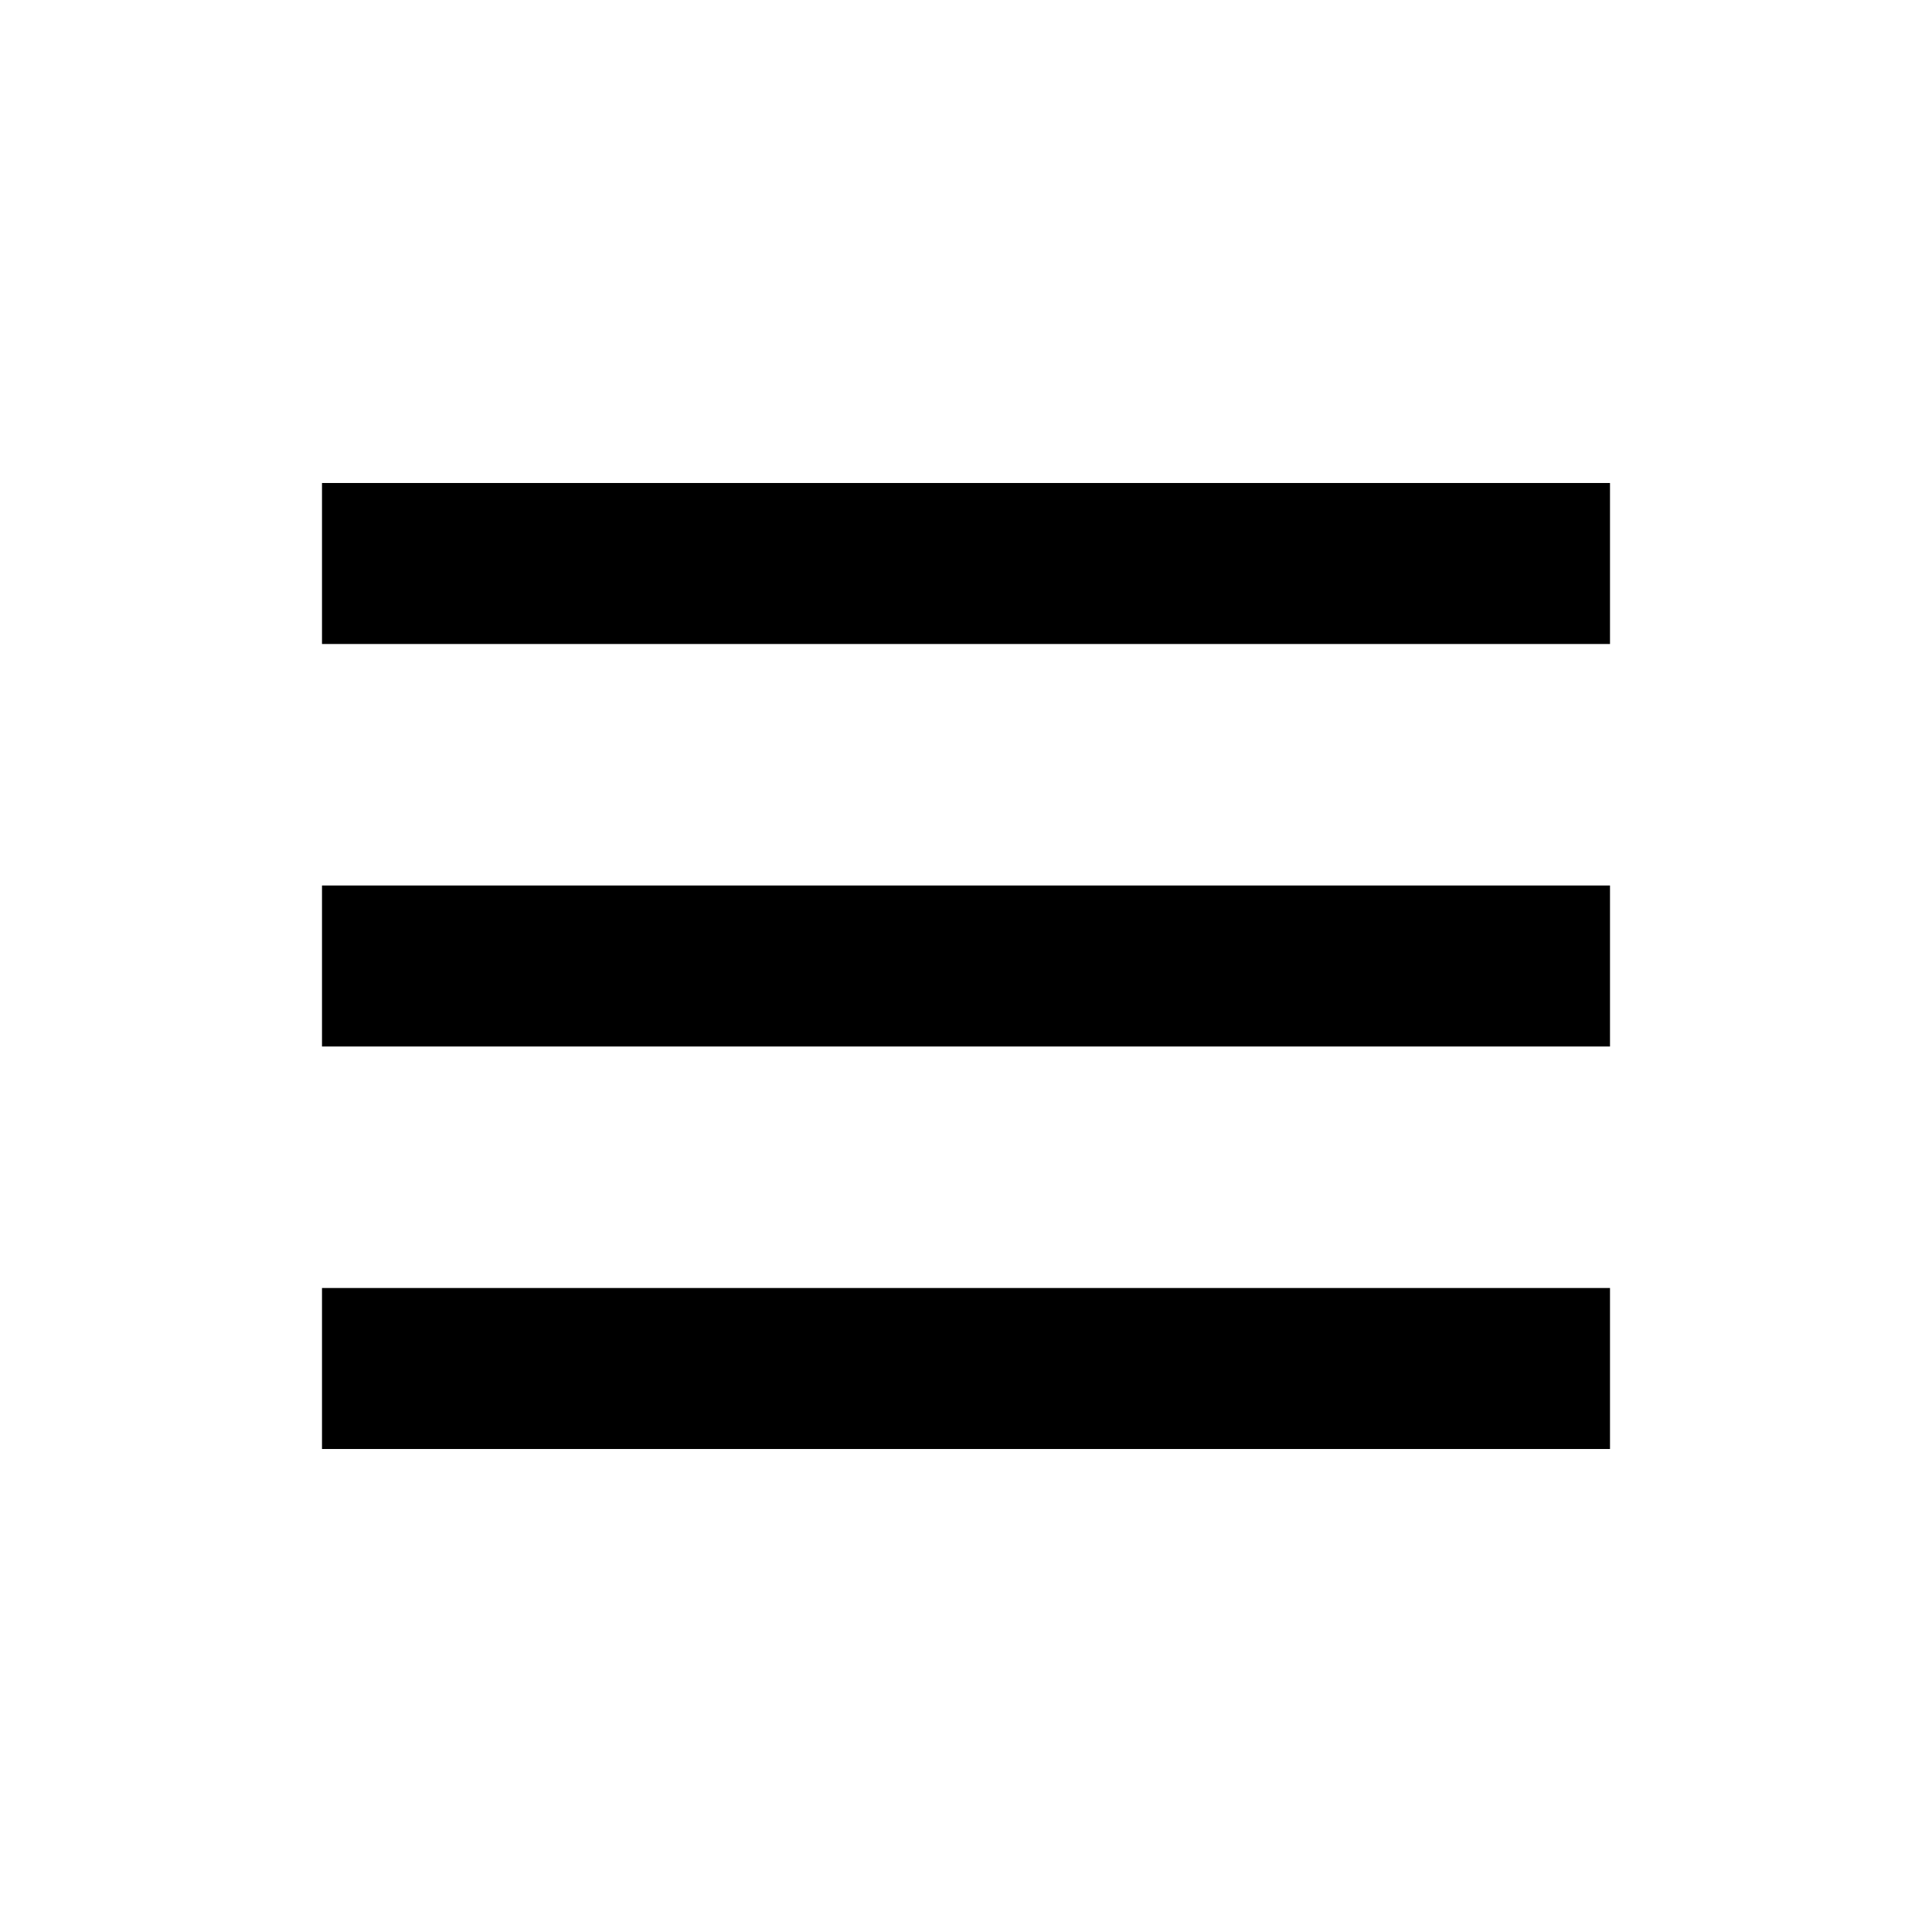
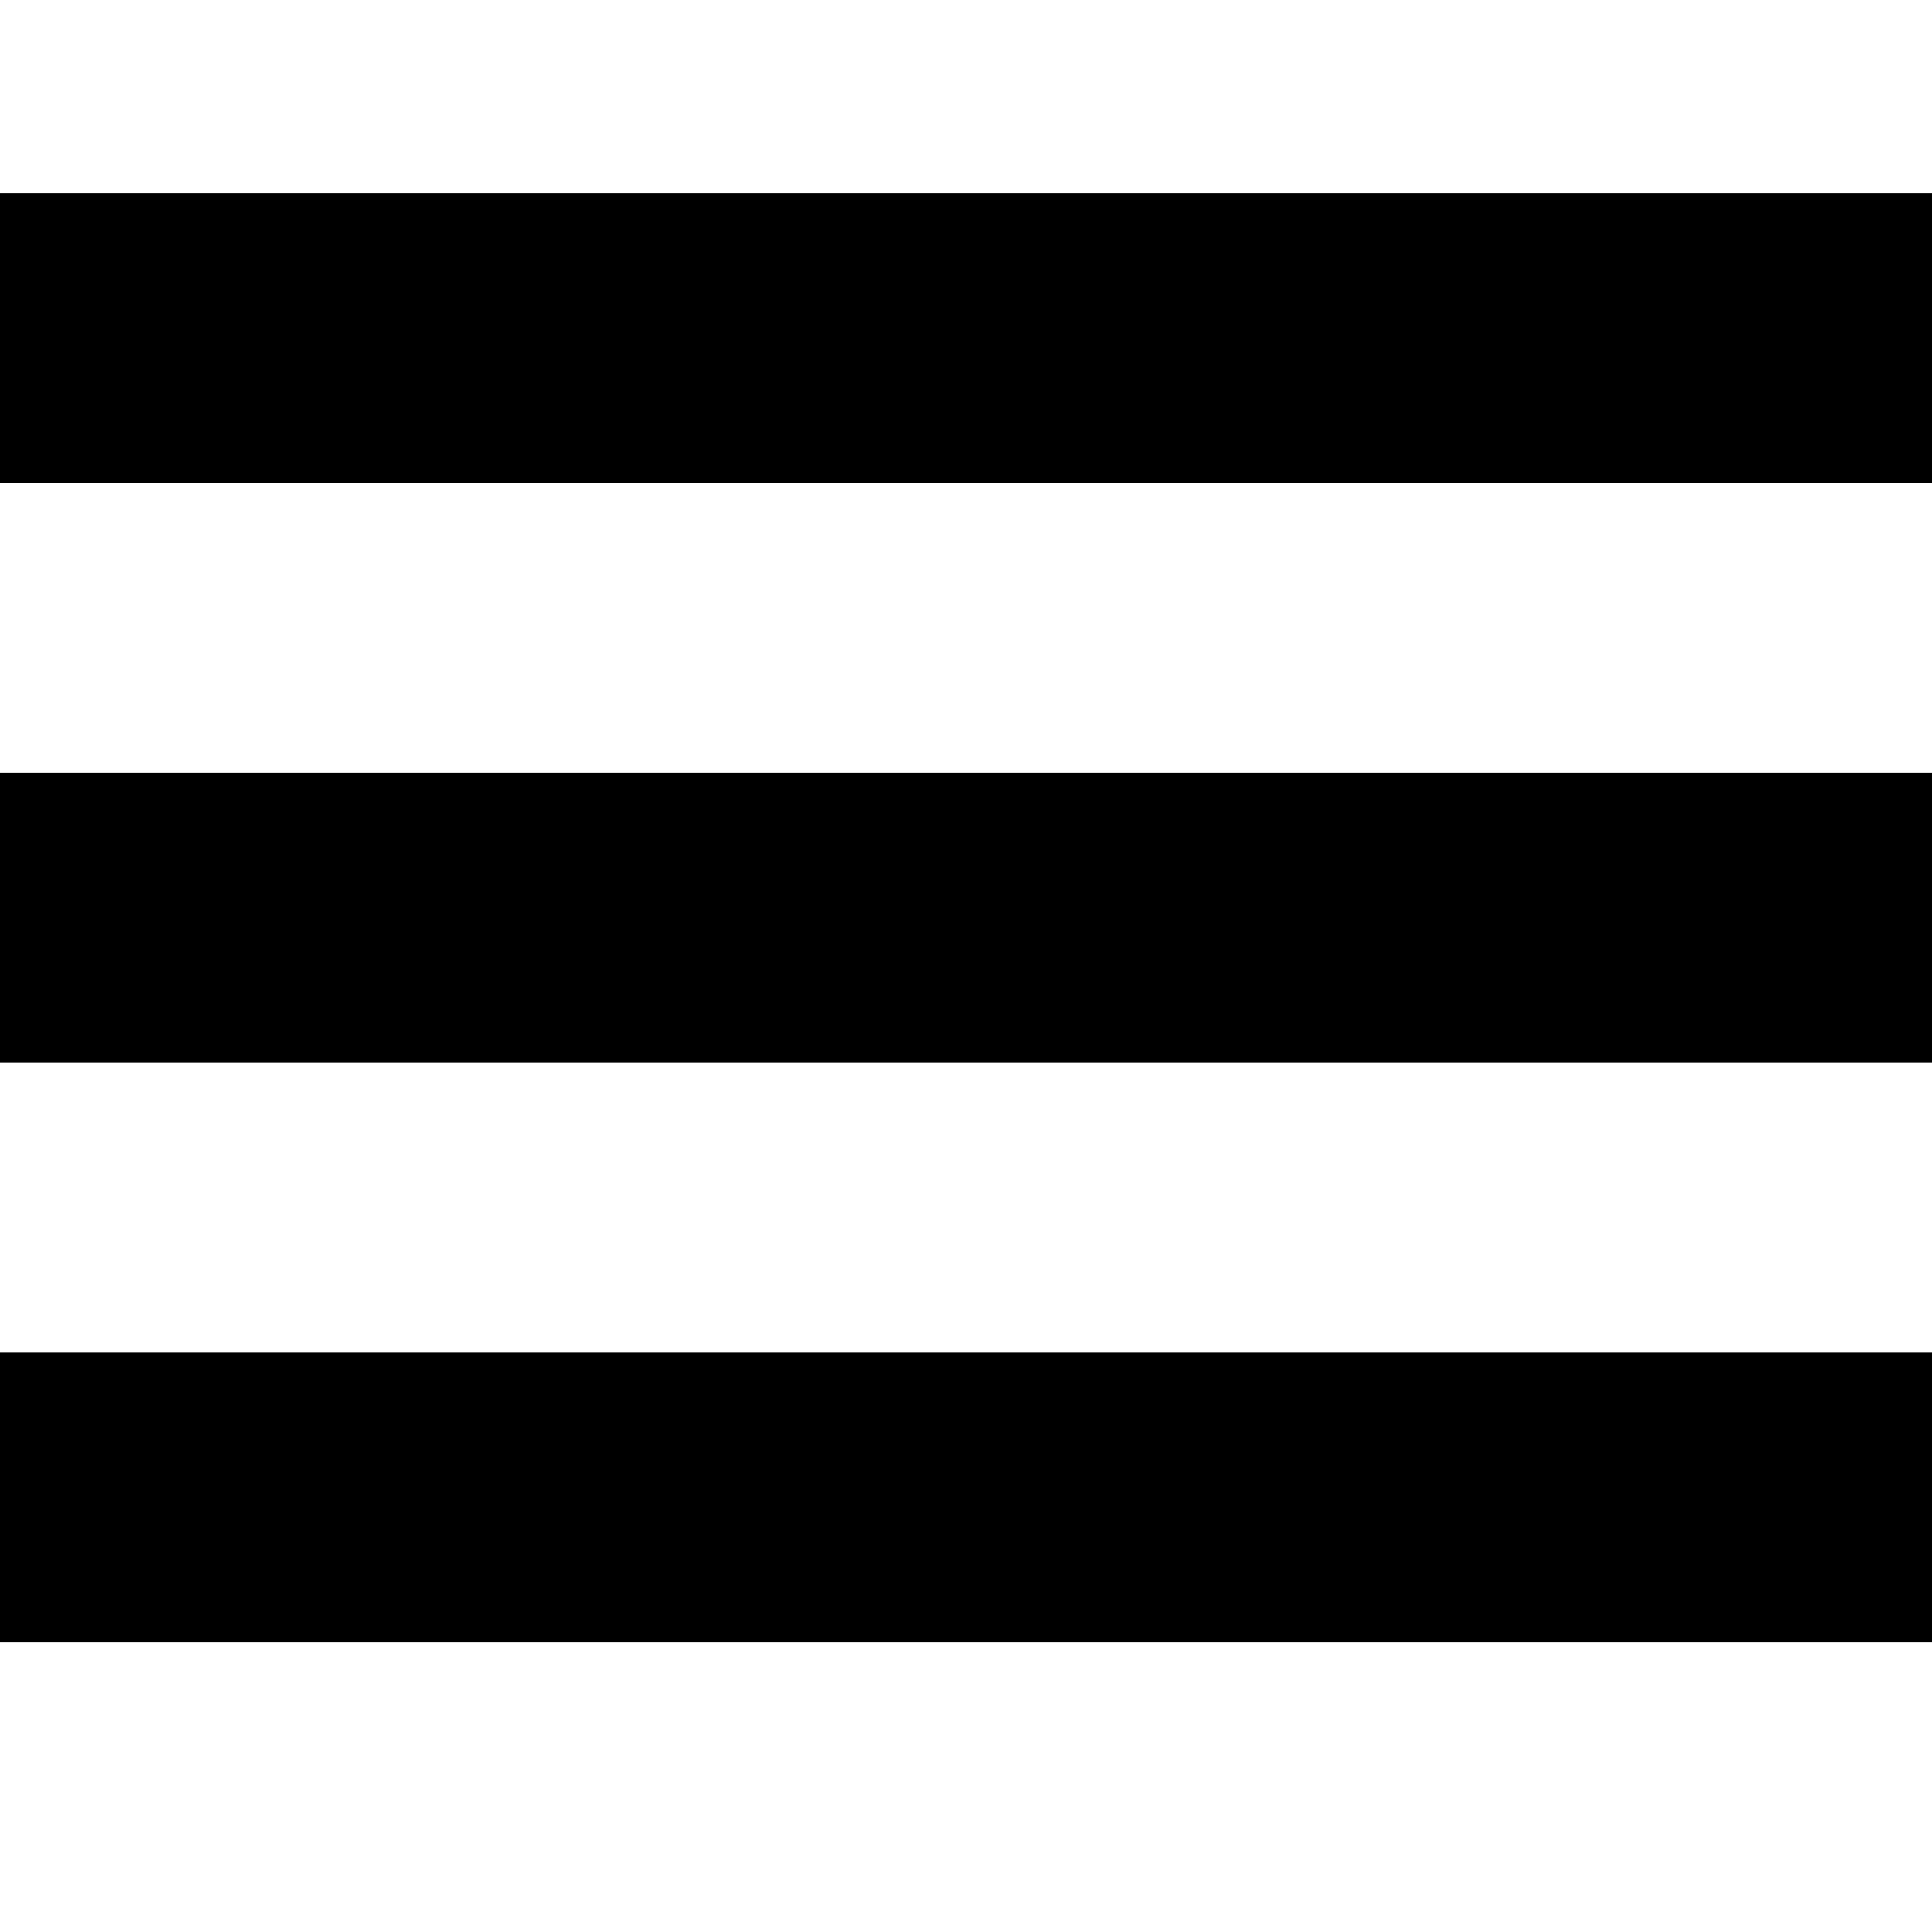
- <svg xmlns="http://www.w3.org/2000/svg" width="1em" height="1em" preserveAspectRatio="xMidYMid meet" viewBox="0 0 24 24">
-   <path fill="currentColor" d="M4 6h16v2H4zm0 5h16v2H4zm0 5h16v2H4z" />
+ <svg xmlns="http://www.w3.org/2000/svg" width="1em" height="1em" preserveAspectRatio="xMidYMid meet" viewBox="0 0 20 20">
+   <path fill="currentColor" d="M20 5V2H0v3h20zm0 6V8H0v3h20zm0 6v-3H0v3h20z" />
</svg>
